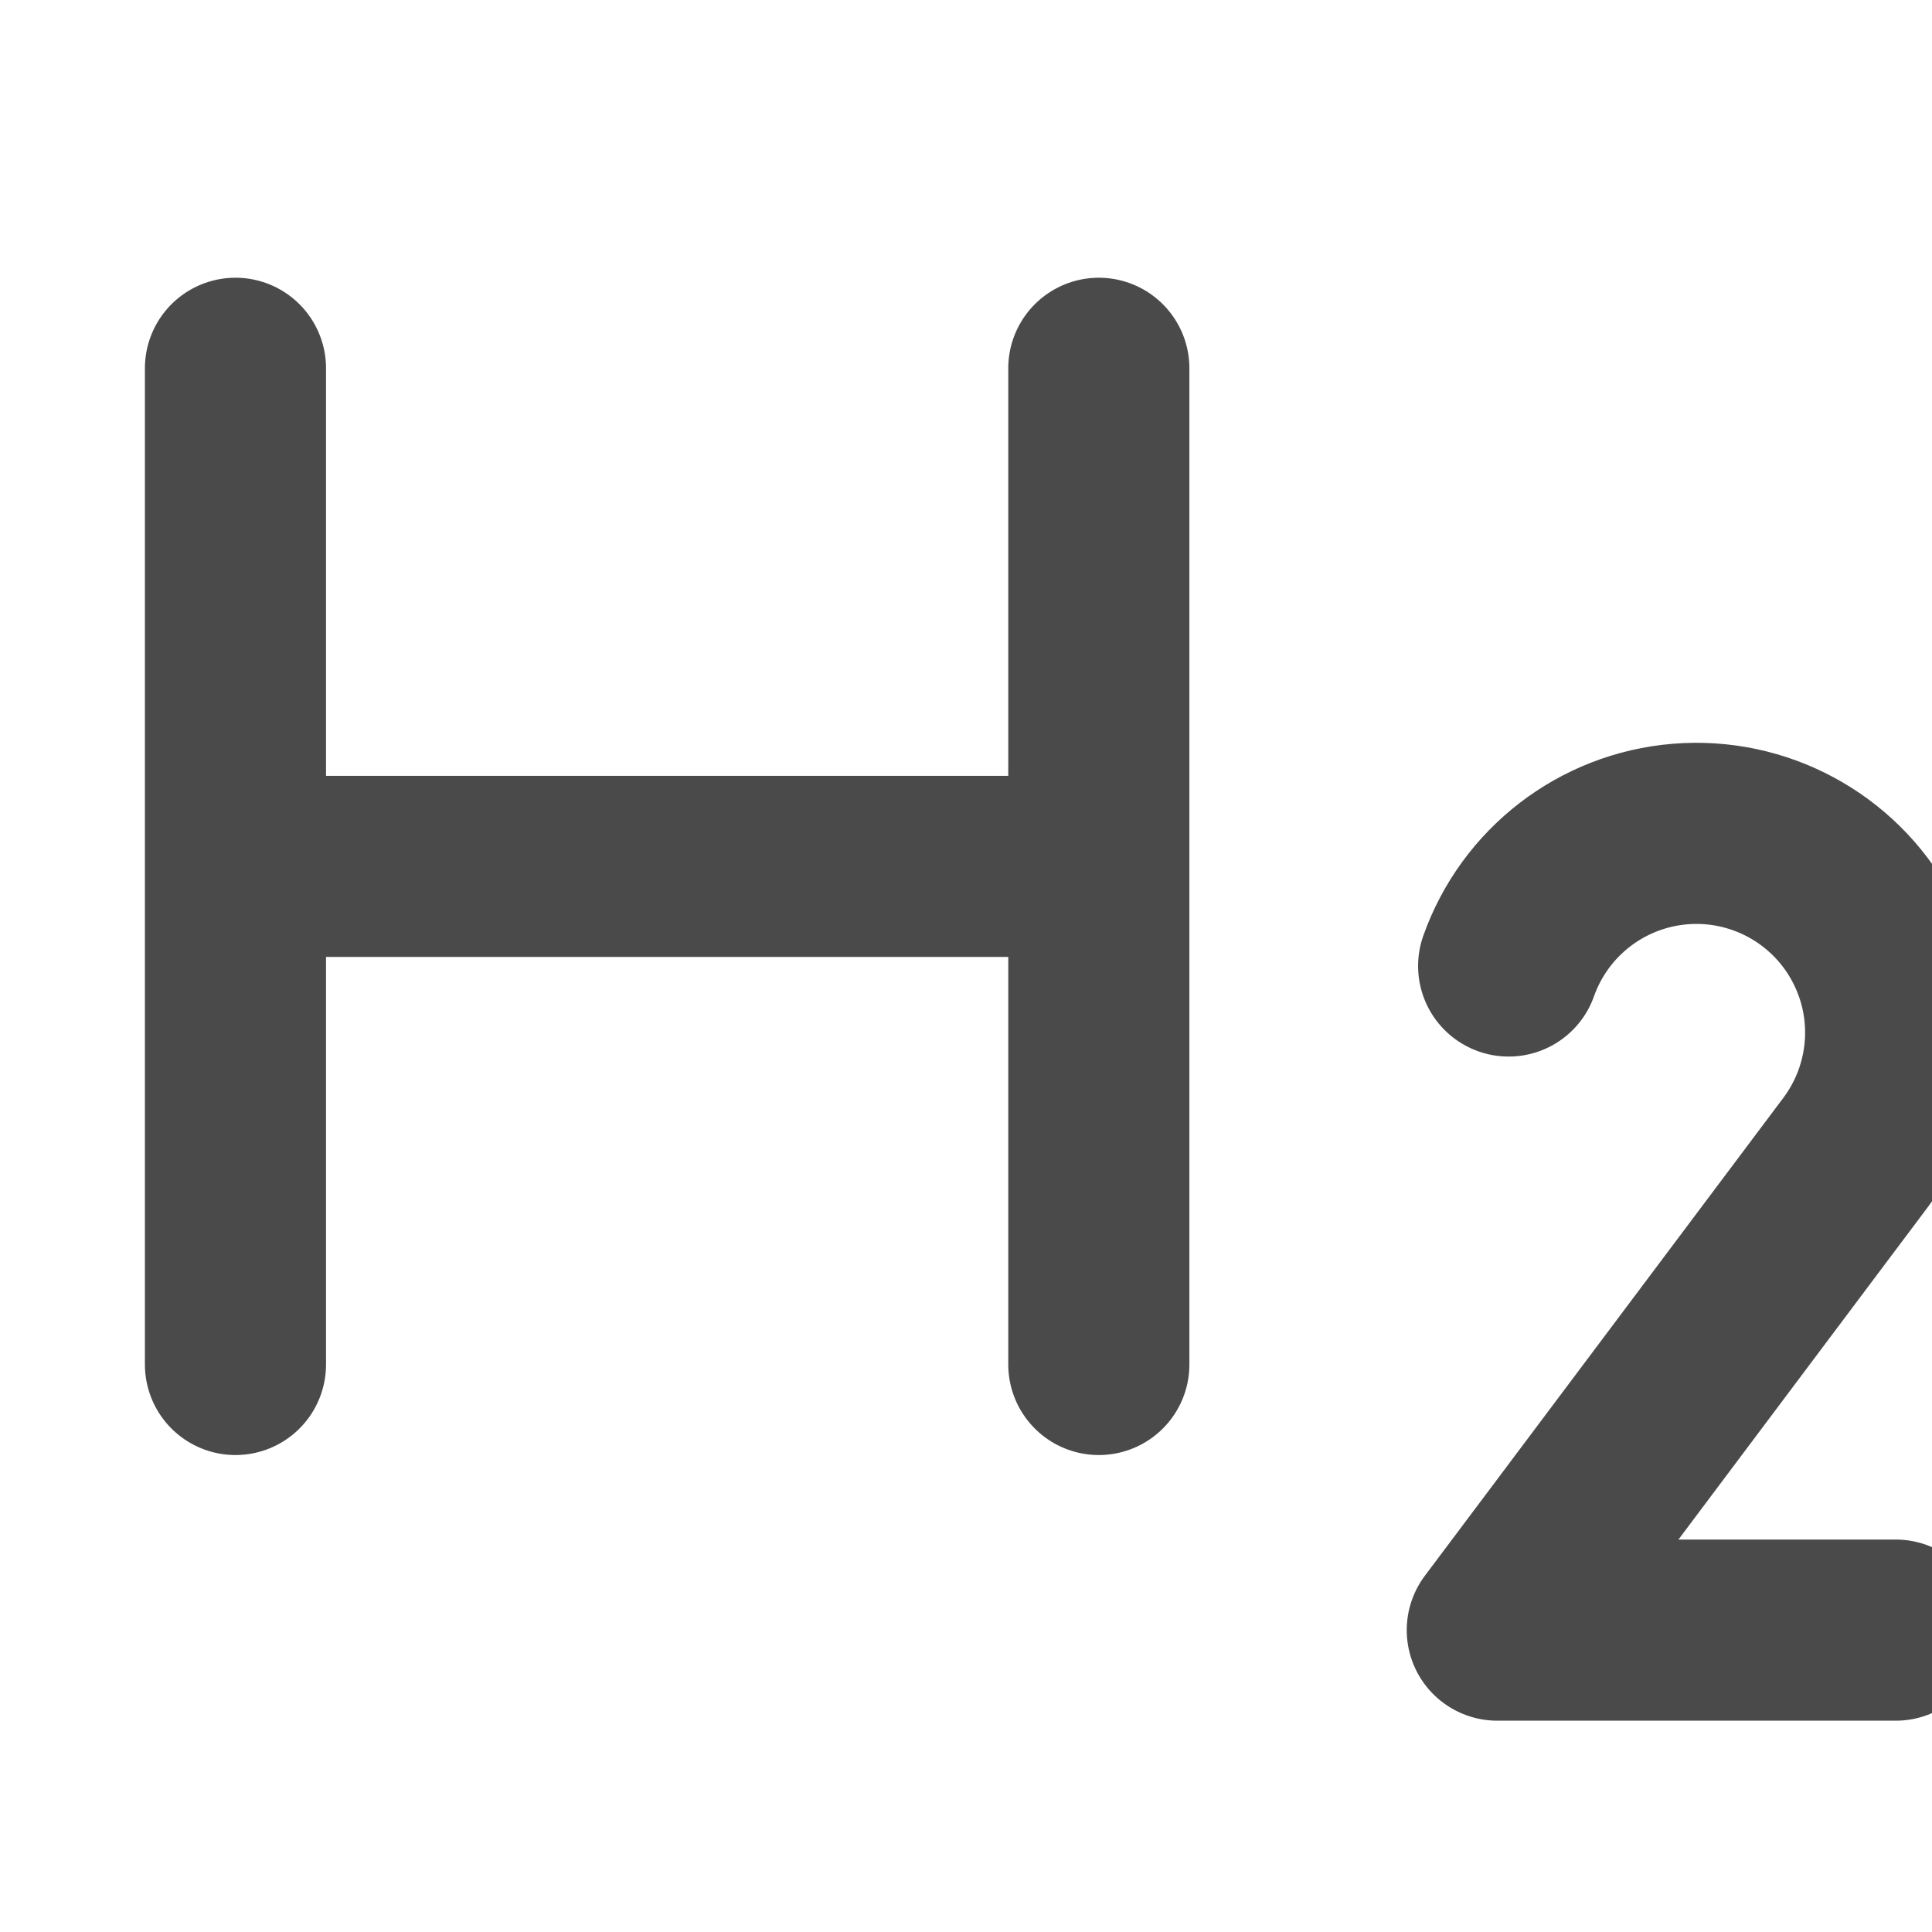
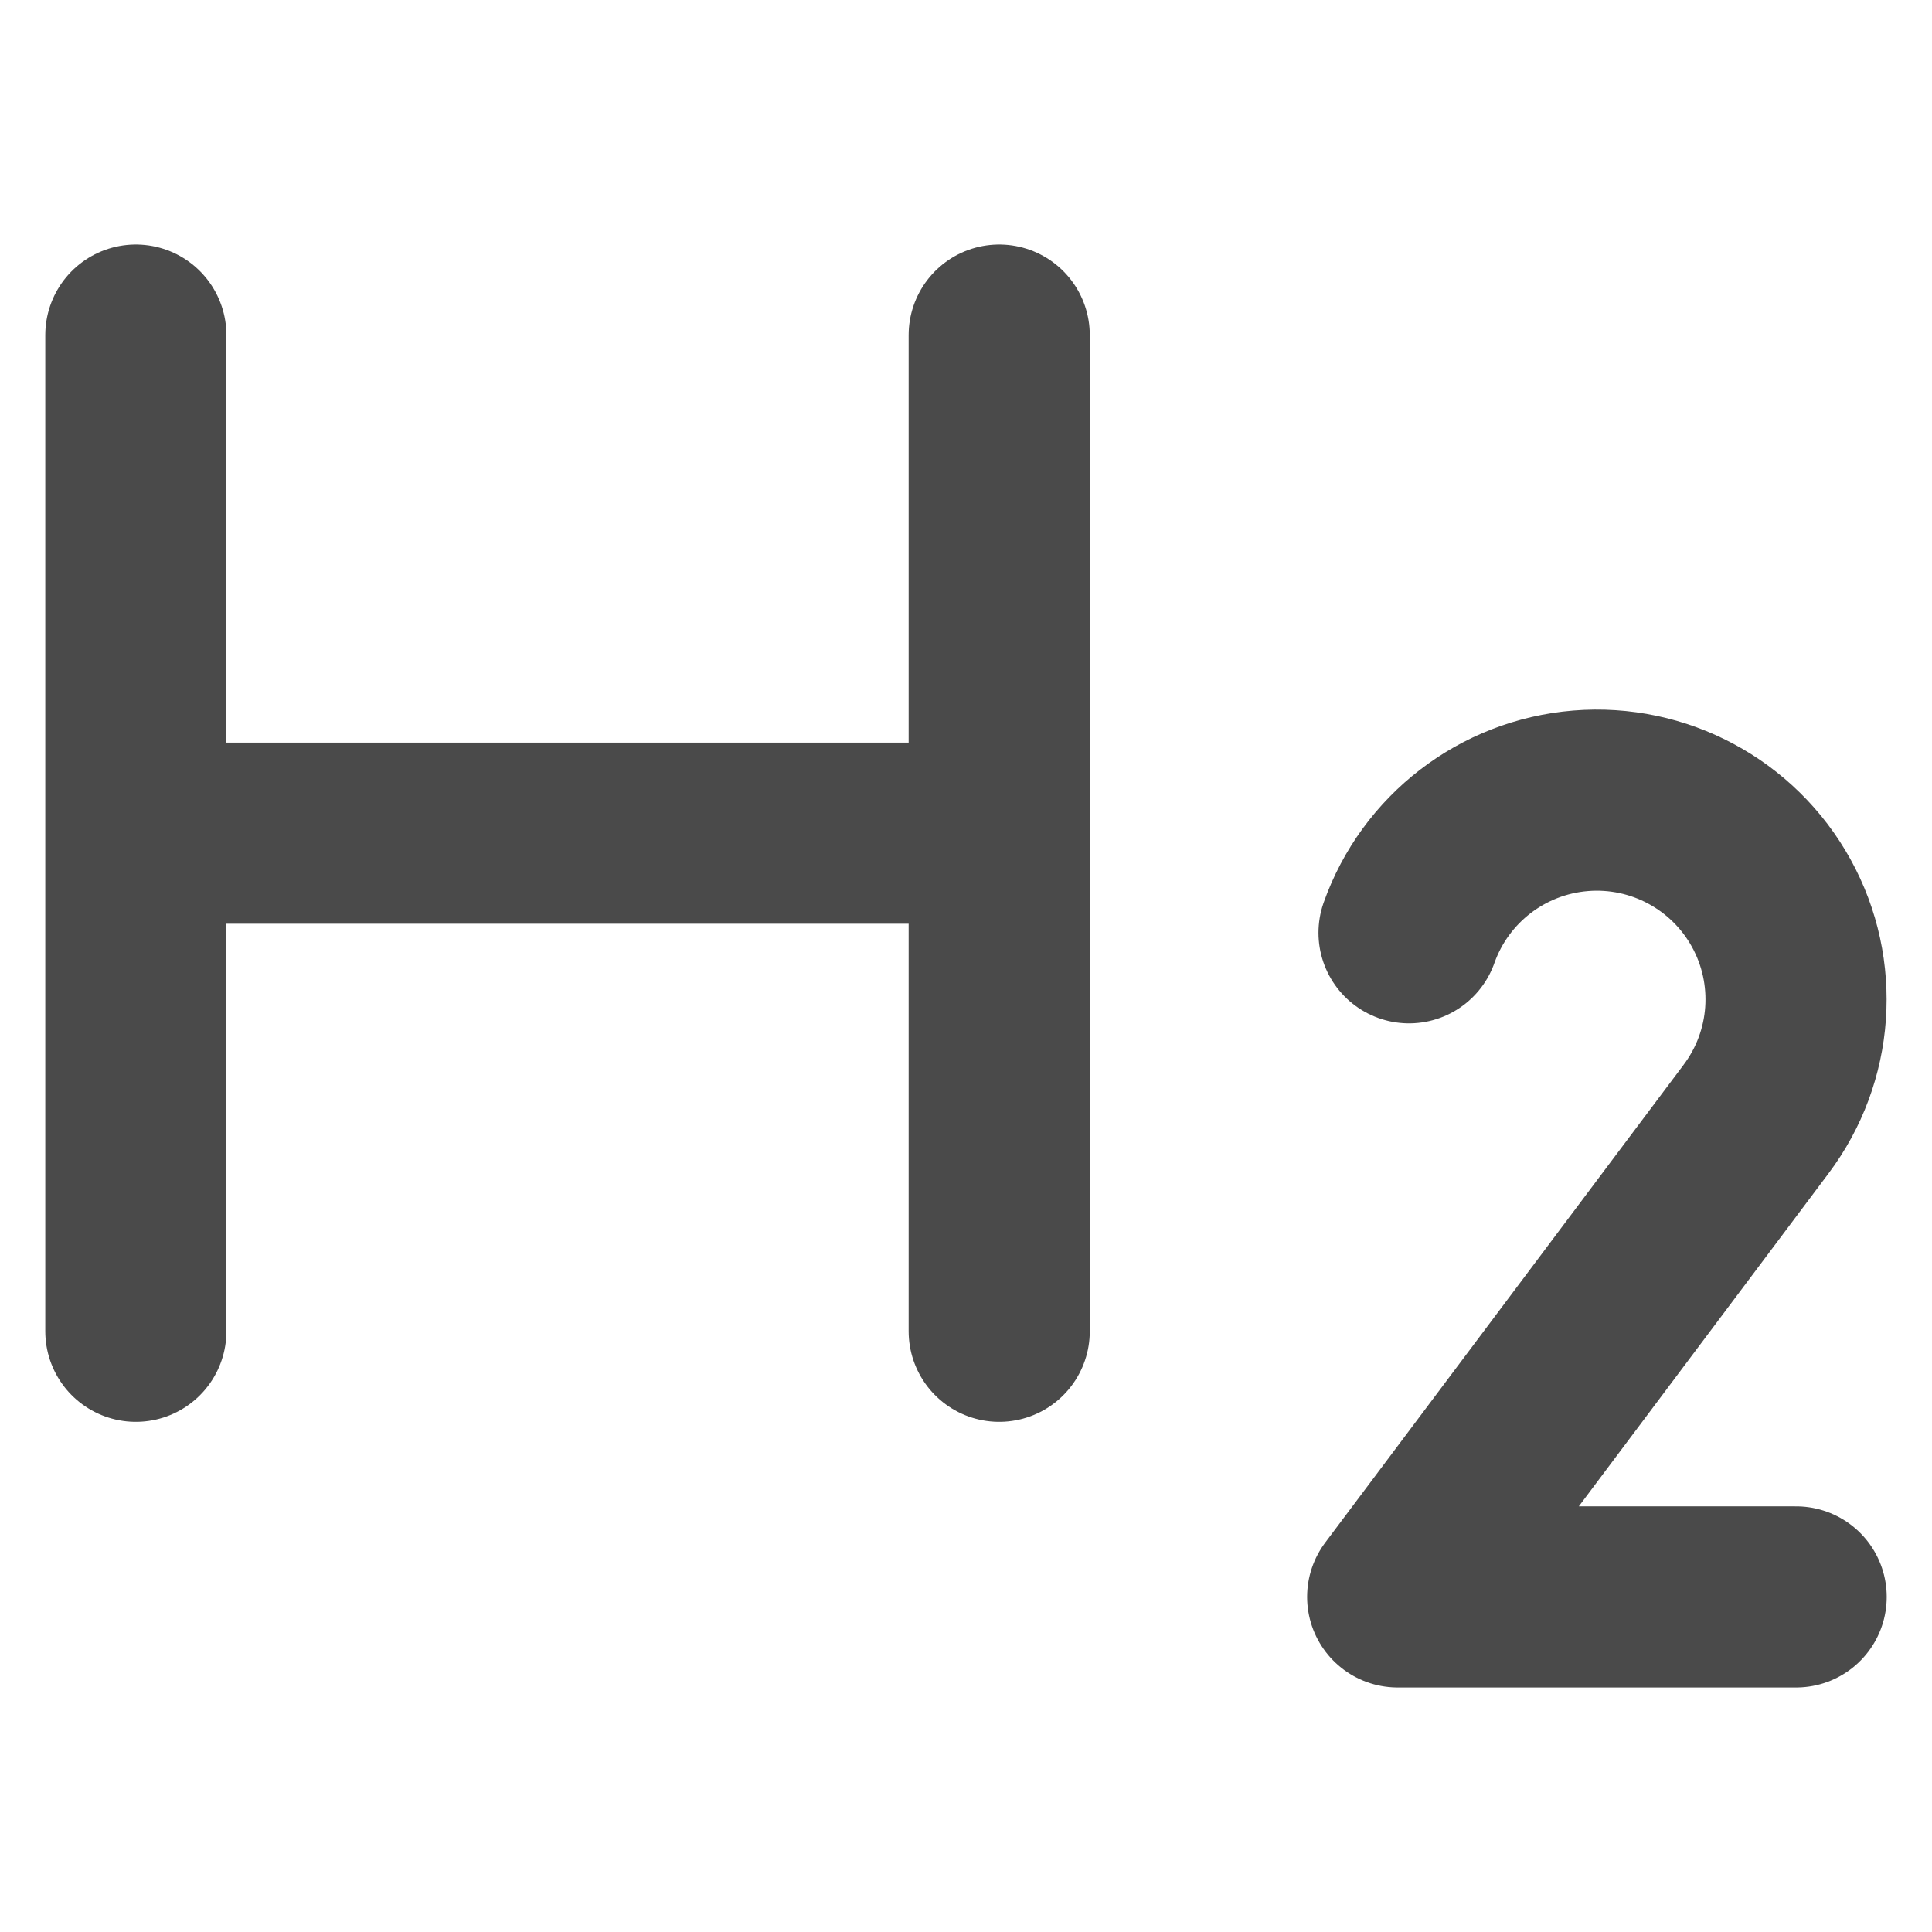
<svg xmlns="http://www.w3.org/2000/svg" preserveAspectRatio="none" overflow="visible" style="display: block;" width="16" height="16" viewBox="0 0 16 16" fill="none">
  <g id="system-text-h-two">
-     <path id="Vector" d="M1.95 3.05L1.95 11.3M9.1 7.175L1.95 7.175M9.1 3.05L9.1 11.3M15.7 13.5L12.4 13.5L15.368 9.543A1.65 1.65 0 1 0 12.494 8" stroke="#4A4A4A" stroke-width="1.5" stroke-linecap="round" stroke-linejoin="round" />
+     <path id="Vector" d="M1.125 2.775 L1.125 11.025 M8.275 6.9 L1.125 6.9 M8.275 2.775 L8.275 11.025 M14.875 13.225 L11.575 13.225 L14.543 9.268 A1.65 1.65 0 1 0 11.669 7.725" stroke="#4A4A4A" stroke-width="1.5" stroke-linecap="round" stroke-linejoin="round" />
  </g>
</svg>
